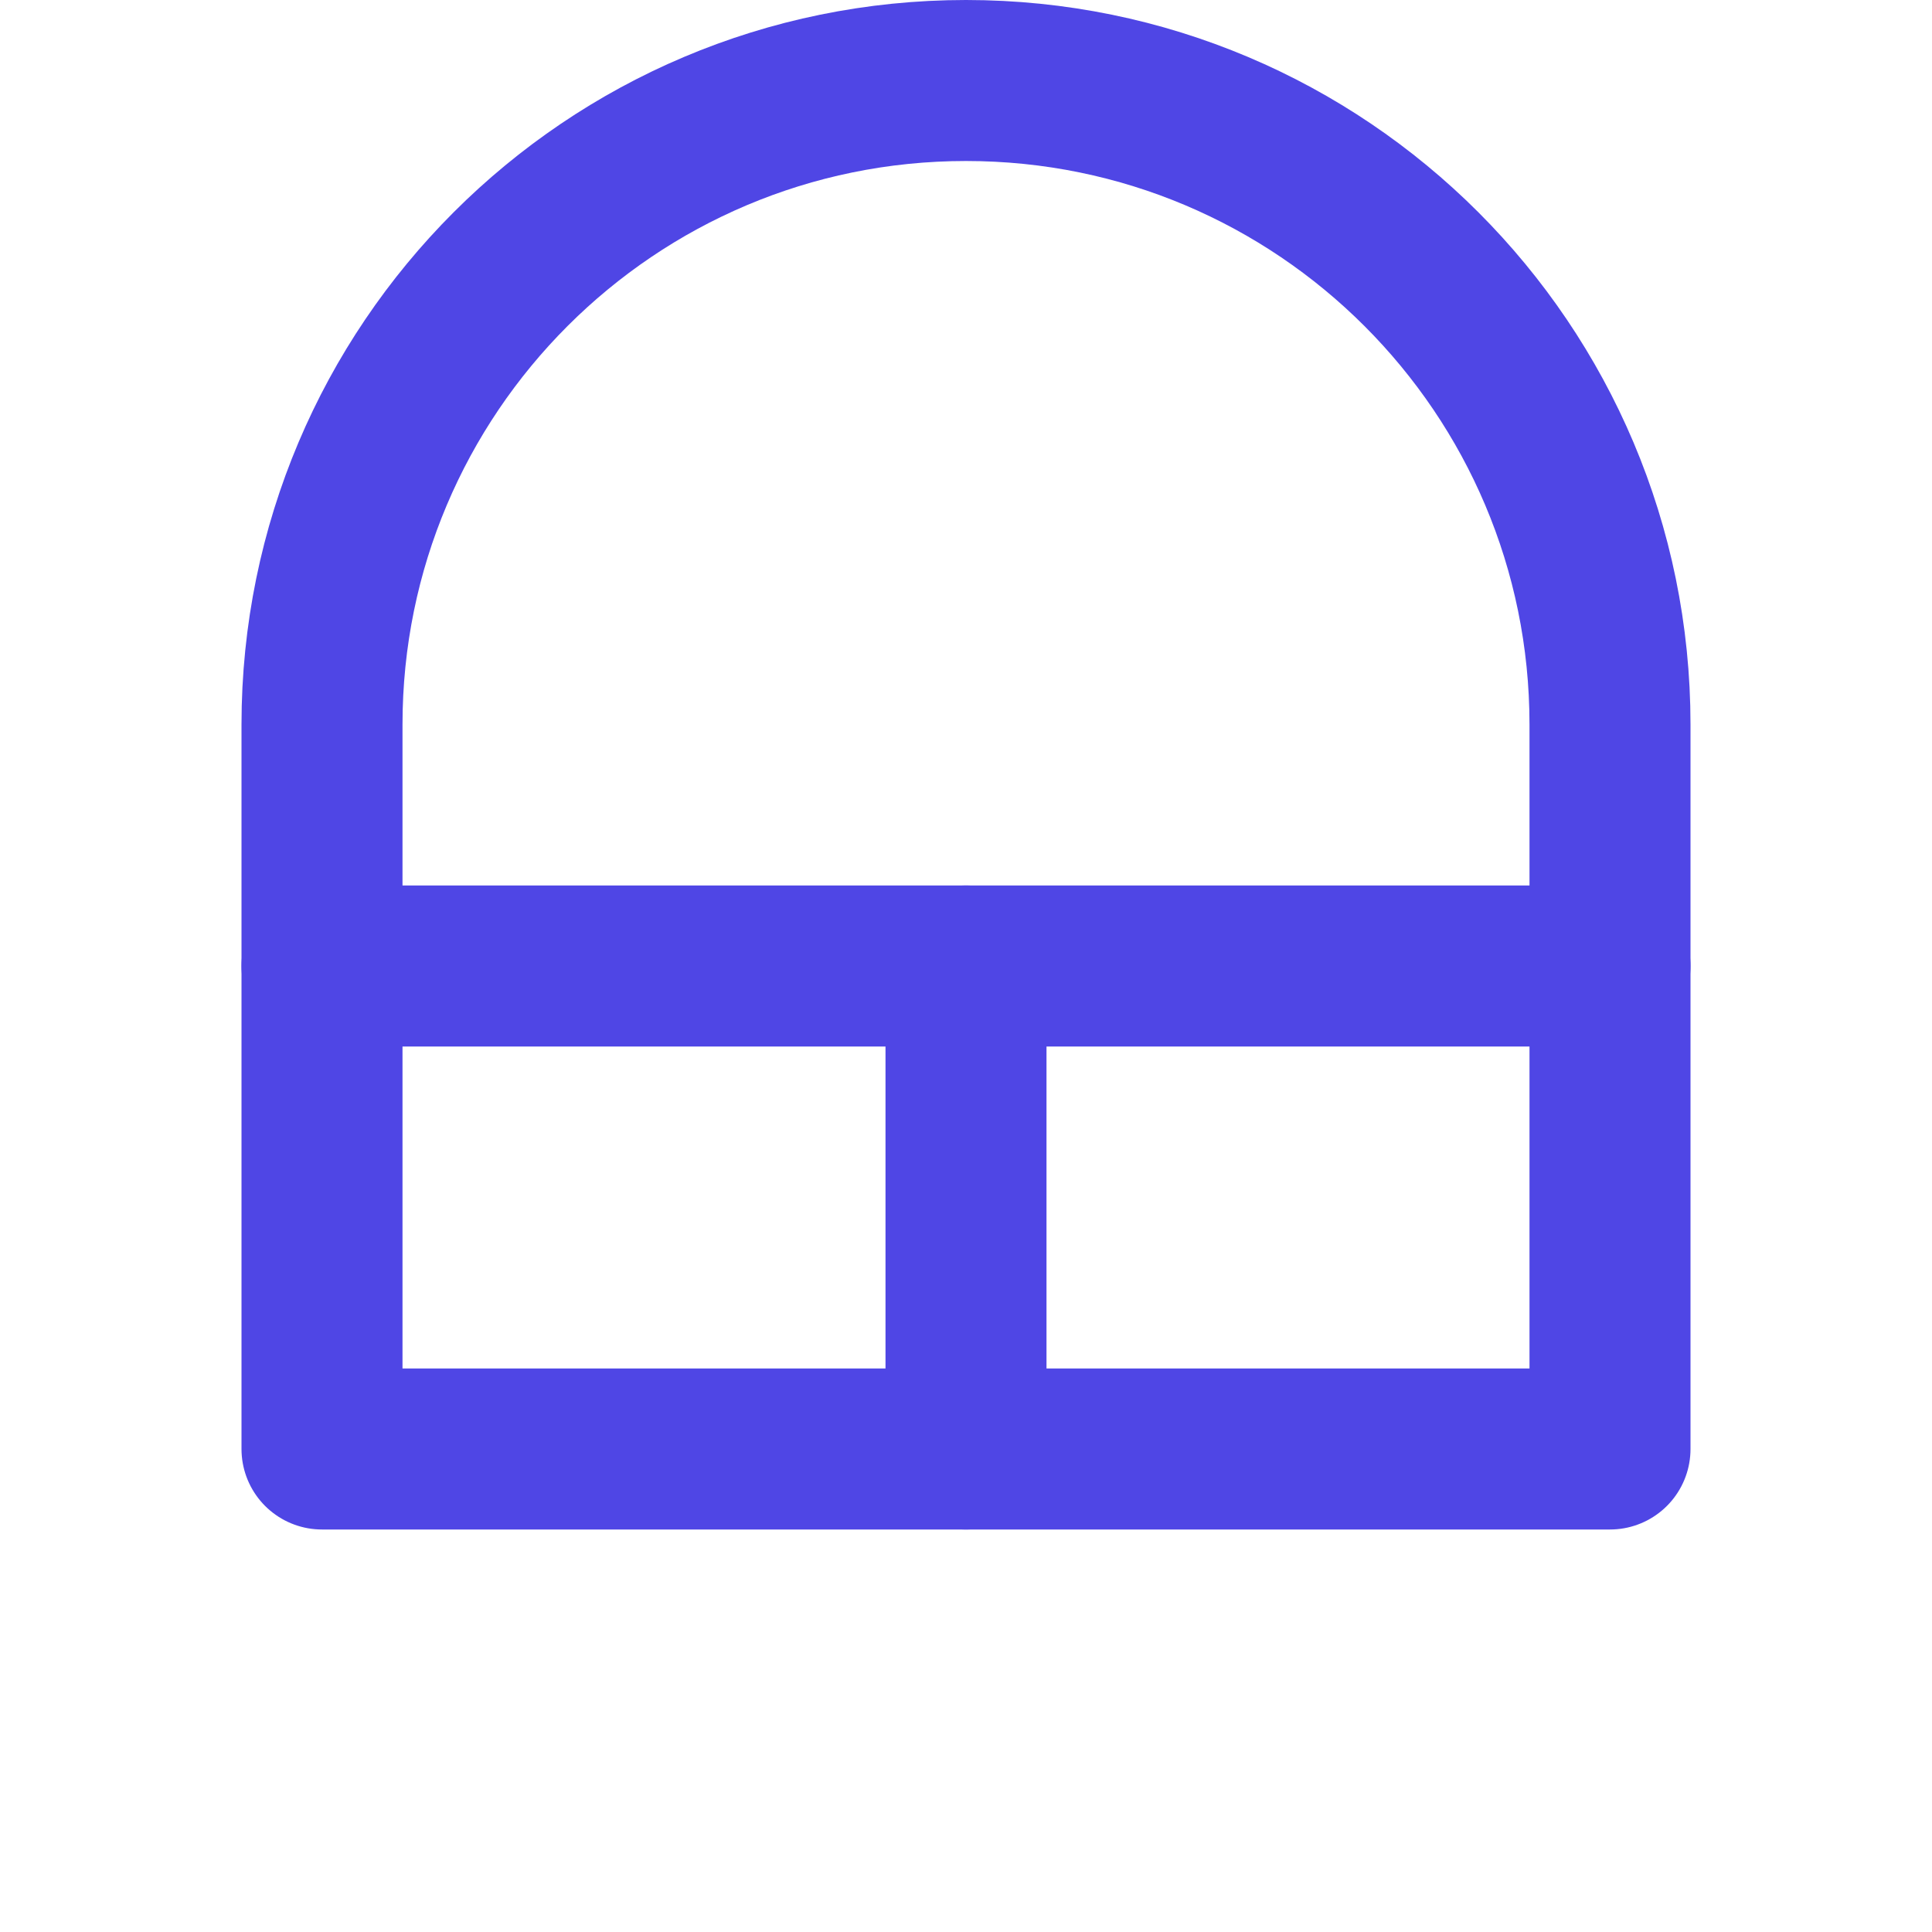
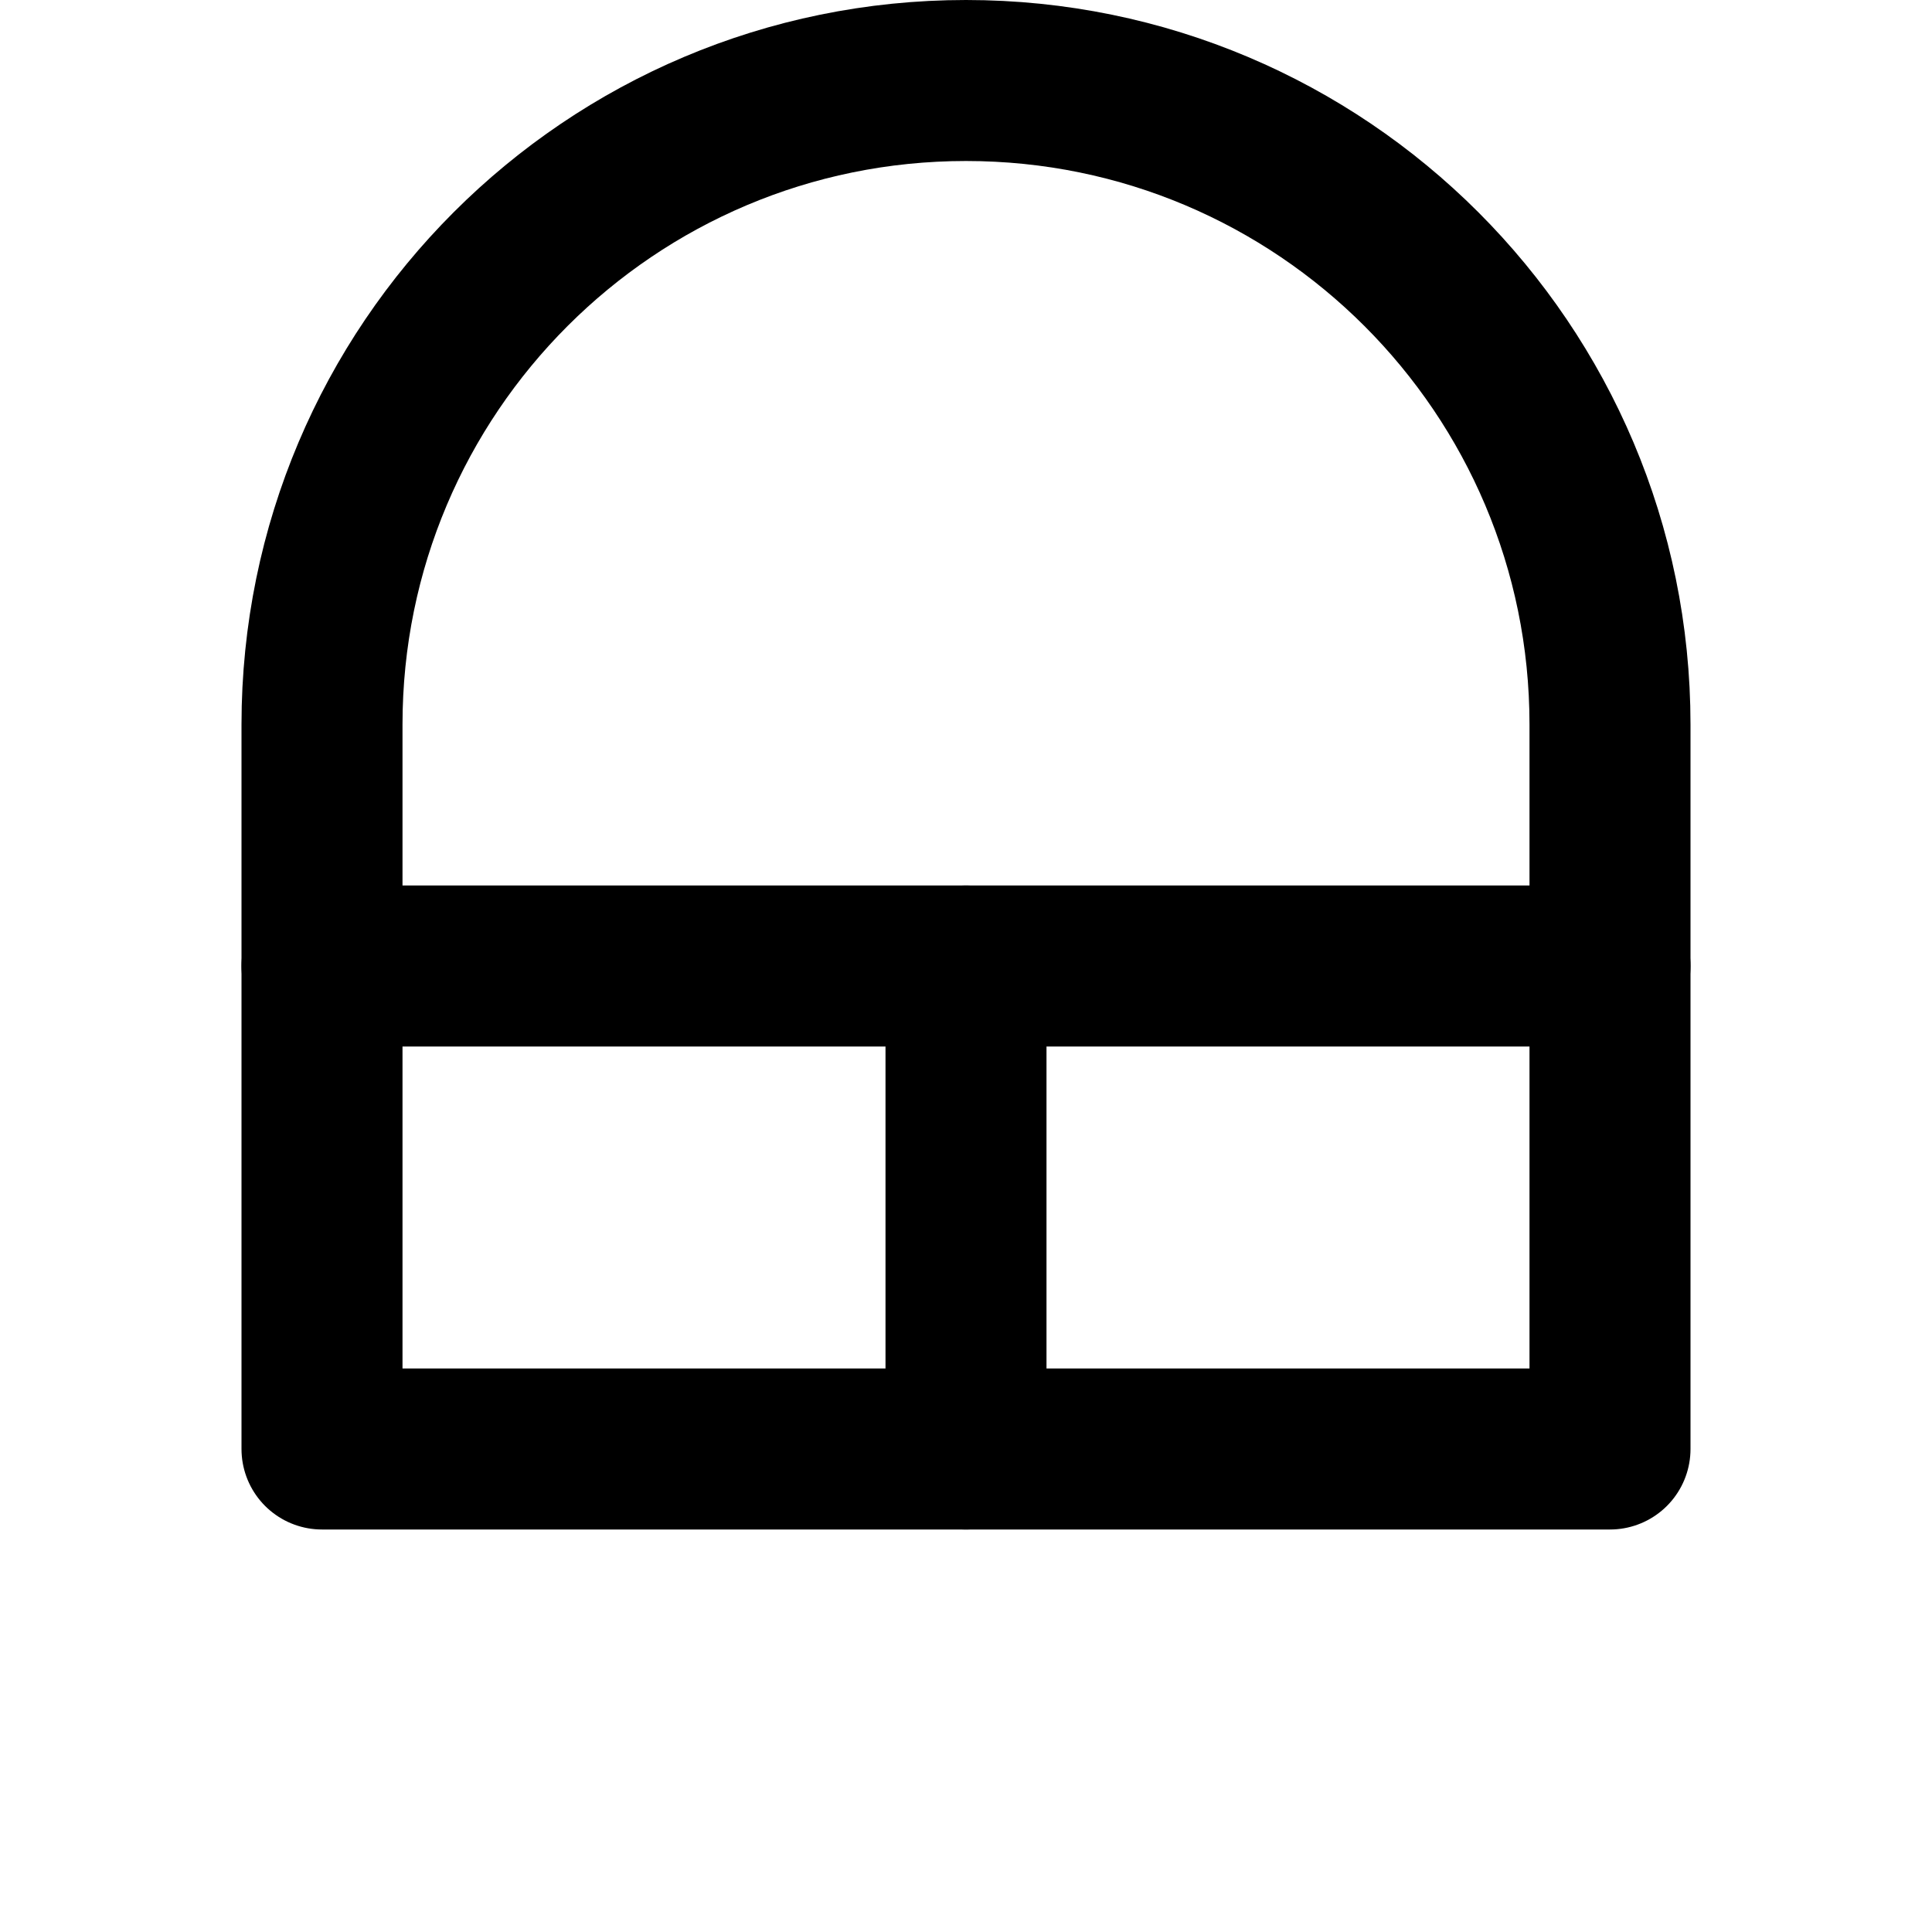
<svg xmlns="http://www.w3.org/2000/svg" width="24" height="24" viewBox="0 0 24 24" role="img" aria-hidden="true">
-   <g fill="none" stroke="#4F46E5" stroke-width="2" stroke-linecap="round" stroke-linejoin="round">
+   <g fill="none" stroke="currentColor" stroke-width="2" stroke-linecap="round" stroke-linejoin="round">
    <path d="M4 9a8 8 0 0 1 16 0v9H4V9z" />
    <path d="M4 12h16" />
    <path d="M12 12v6" />
  </g>
</svg>
